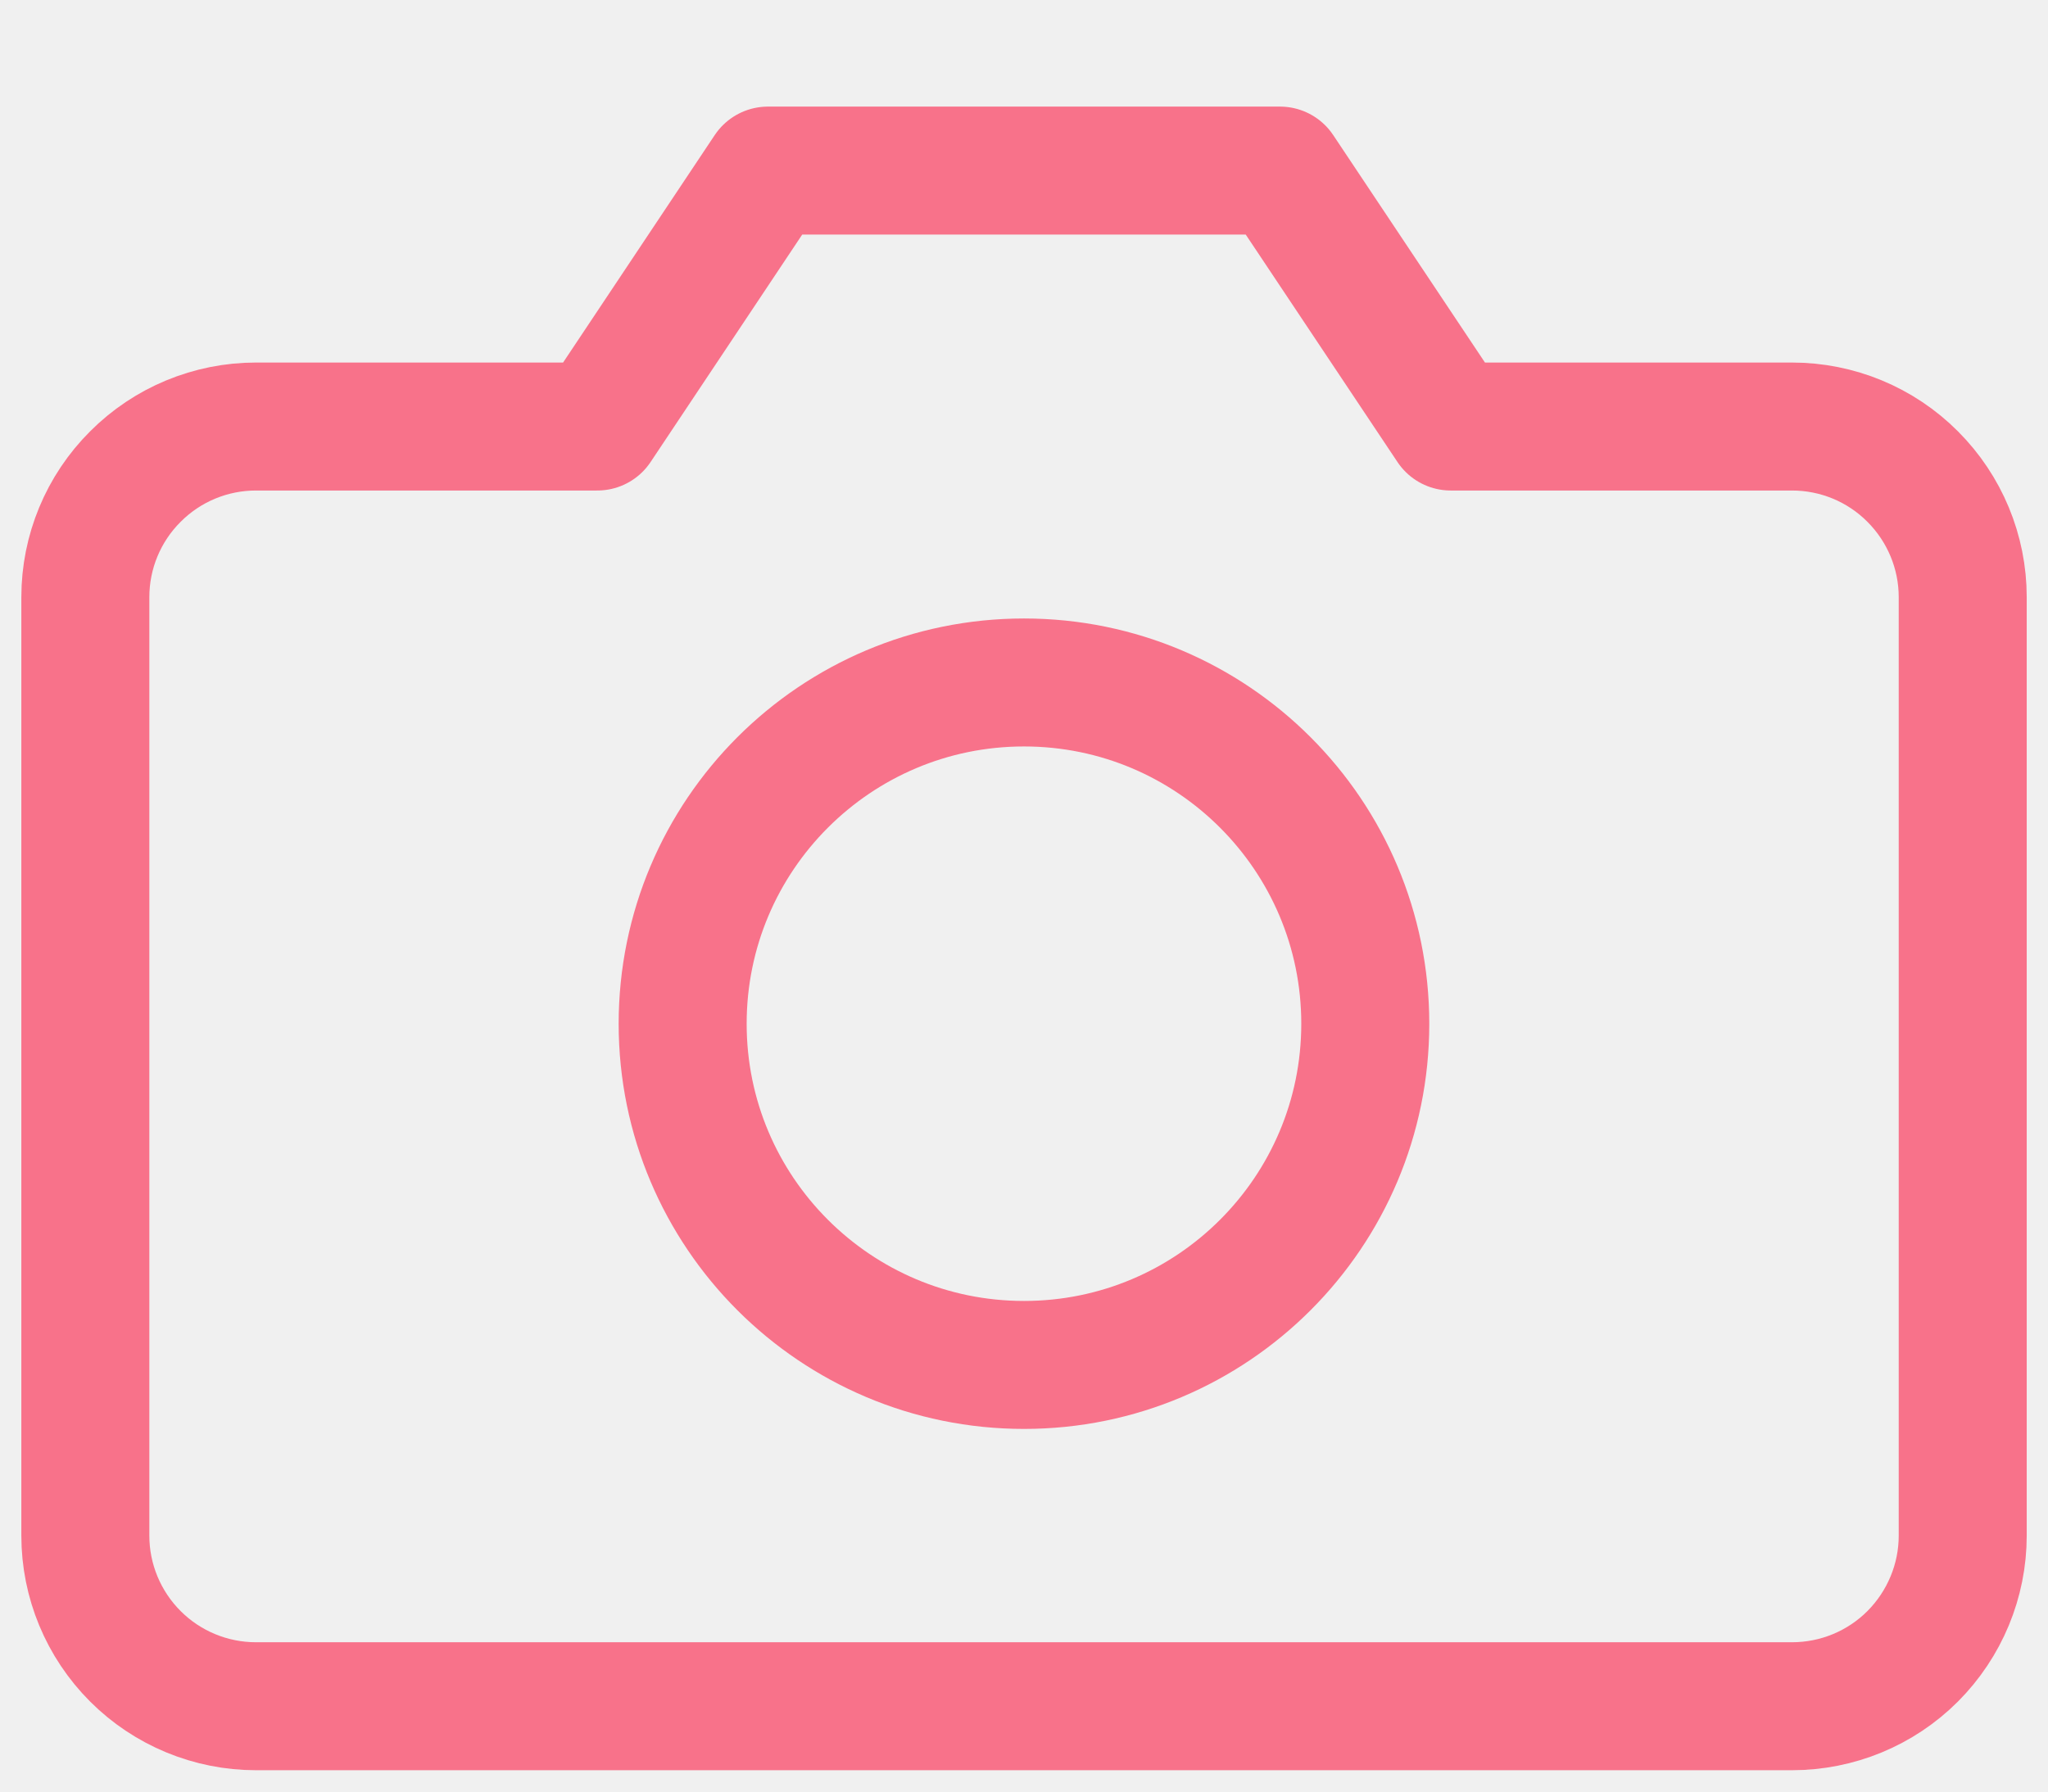
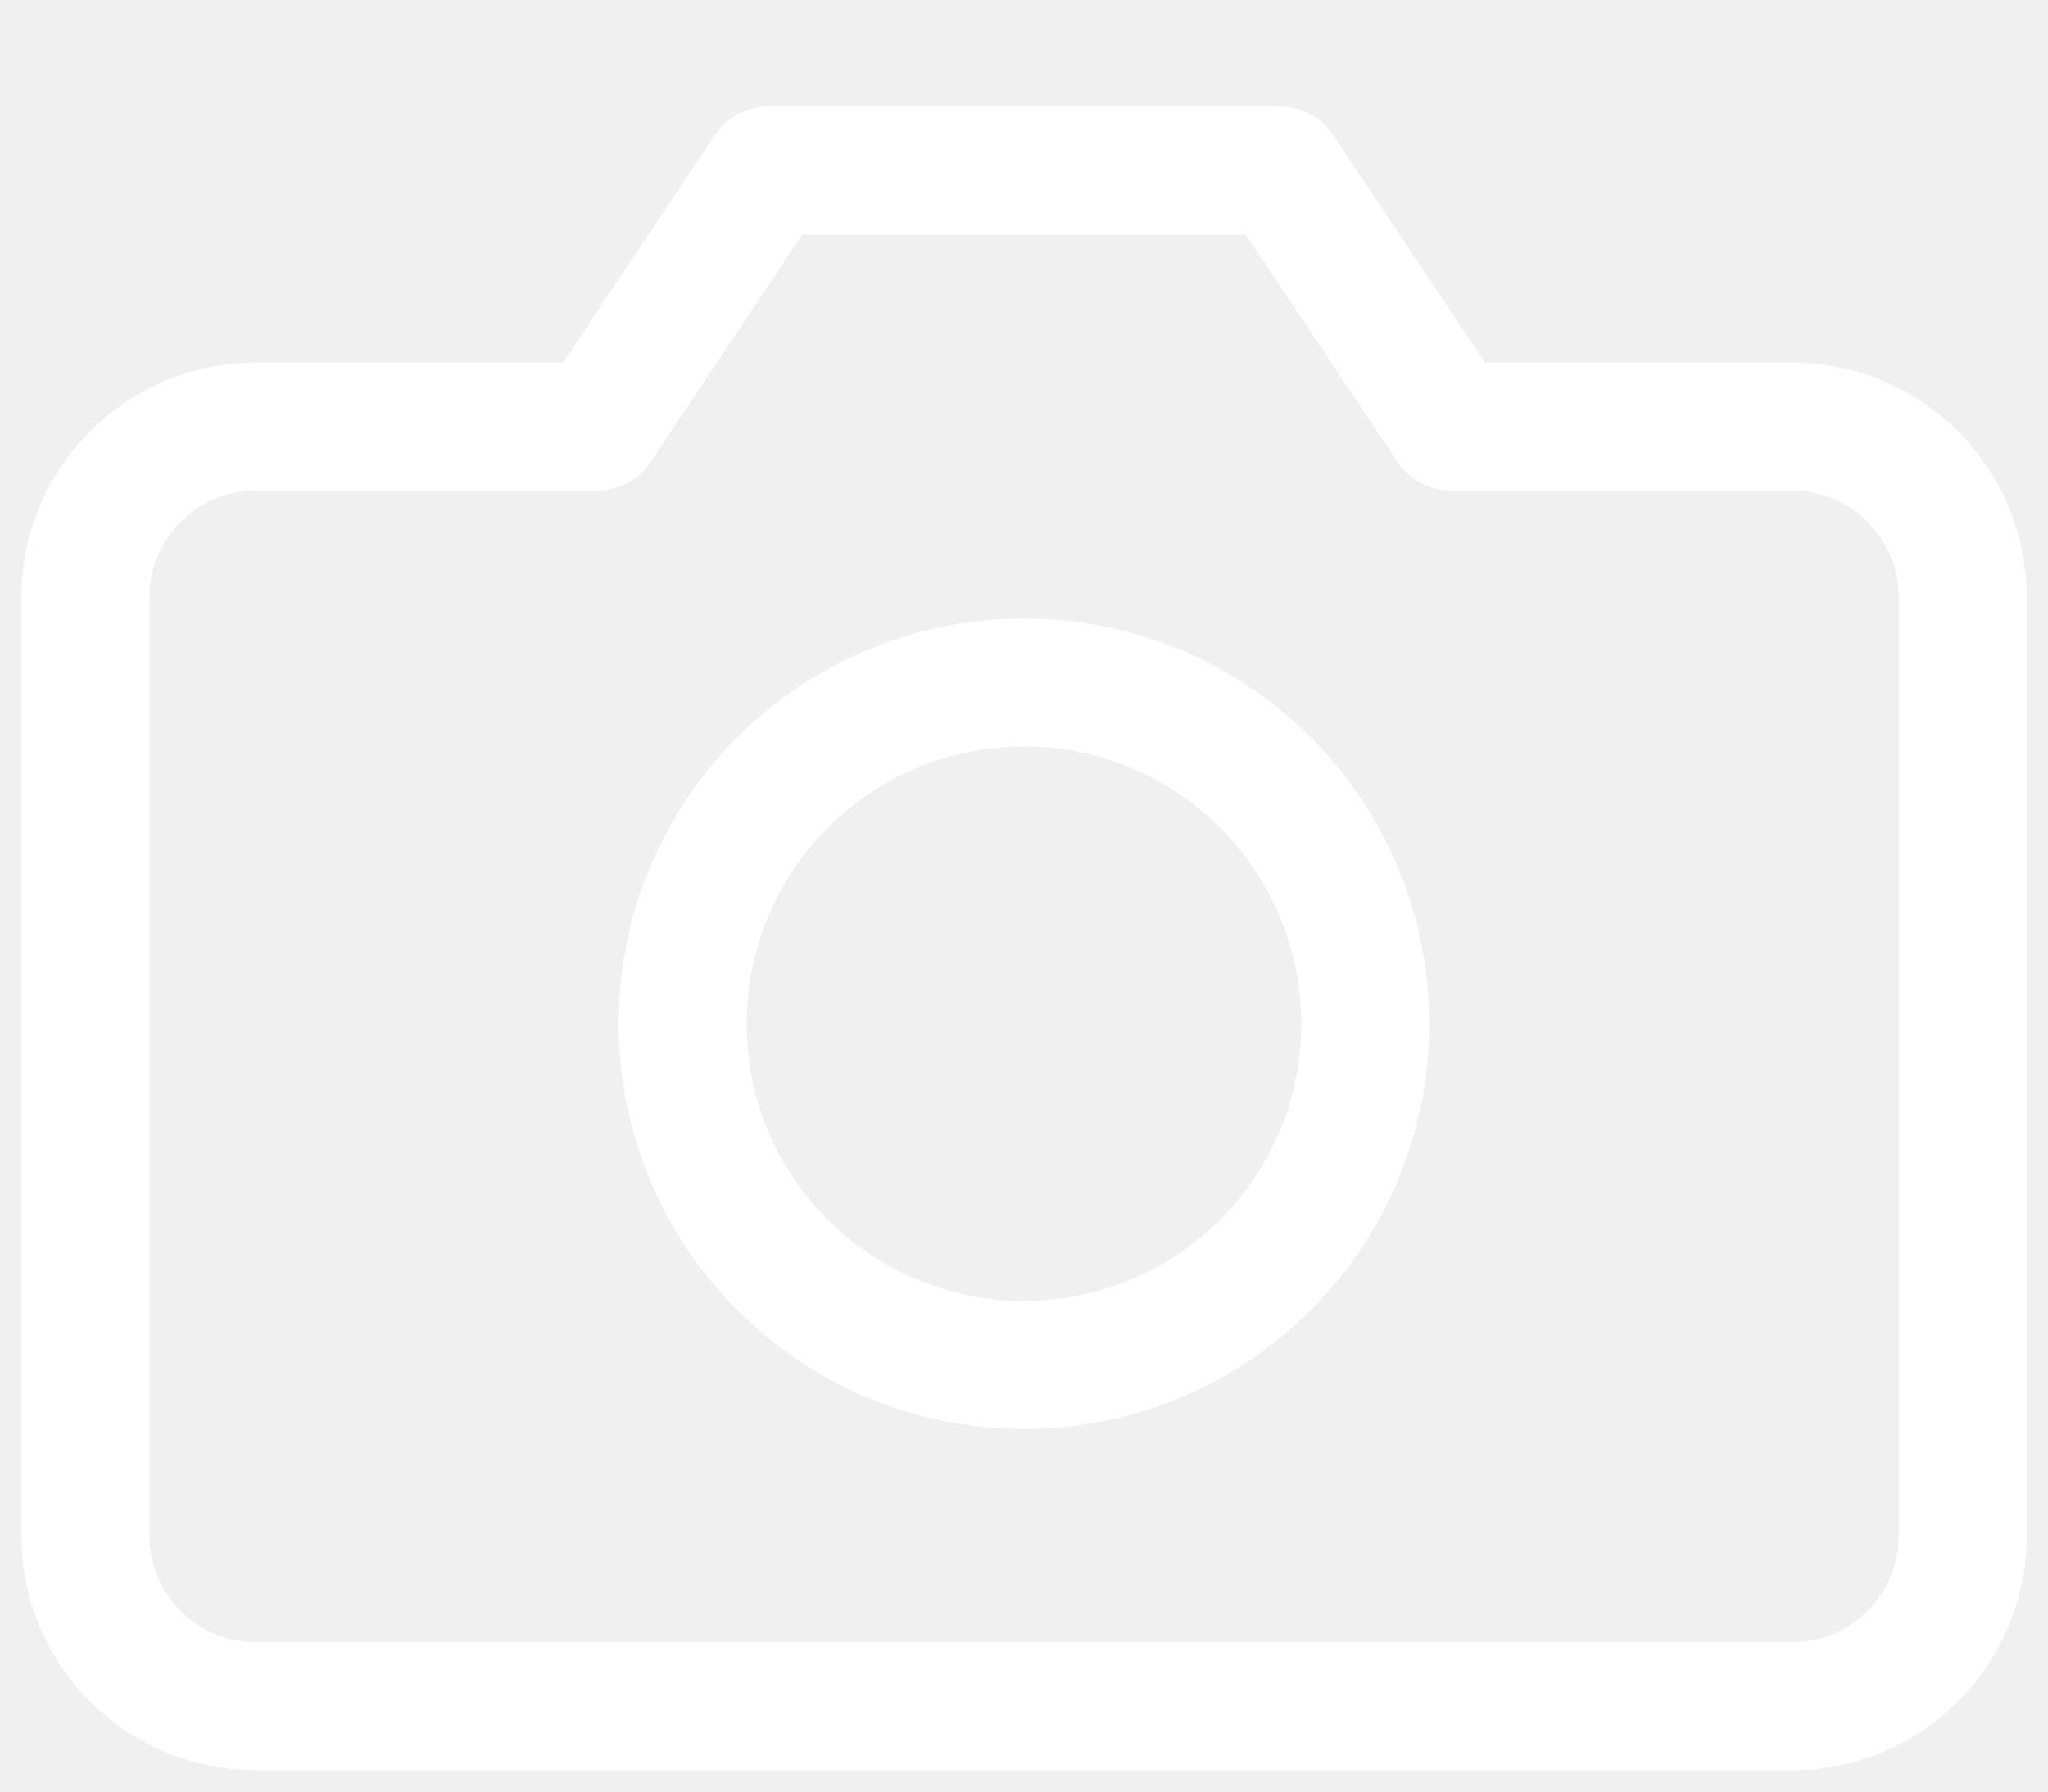
<svg xmlns="http://www.w3.org/2000/svg" width="16" height="14" viewBox="0 0 16 14" fill="none">
-   <path d="M14.667 10.667C14.667 11.02 14.526 11.359 14.276 11.61C14.026 11.86 13.687 12 13.333 12H1.333C0.98 12 0.641 11.86 0.391 11.61C0.14 11.359 0 11.02 0 10.667V3.333C0 2.98 0.14 2.641 0.391 2.391C0.641 2.14 0.98 2 1.333 2H4L5.333 0H9.333L10.667 2H13.333C13.687 2 14.026 2.14 14.276 2.391C14.526 2.641 14.667 2.98 14.667 3.333V10.667Z" transform="translate(0.666748 1.33301)" stroke="#F8728A" stroke-linecap="round" stroke-linejoin="round" />
-   <path d="M5.333 2.667C5.333 4.139 4.139 5.333 2.667 5.333C1.194 5.333 0 4.139 0 2.667C0 1.194 1.194 0 2.667 0C4.139 0 5.333 1.194 5.333 2.667Z" transform="translate(5.33325 5.33301)" stroke="#F8728A" stroke-linecap="round" stroke-linejoin="round" />
+   <path d="M14.667 10.667C14.667 11.02 14.526 11.359 14.276 11.61C14.026 11.86 13.687 12 13.333 12H1.333C0.98 12 0.641 11.86 0.391 11.61C0.14 11.359 0 11.02 0 10.667V3.333C0 2.98 0.14 2.641 0.391 2.391C0.641 2.14 0.98 2 1.333 2H4L5.333 0H9.333L10.667 2H13.333C13.687 2 14.026 2.14 14.276 2.391C14.526 2.641 14.667 2.98 14.667 3.333V10.667Z" transform="translate(0.666748 1.33301)" stroke="#FFF" stroke-linecap="round" stroke-linejoin="round" />
+   <path d="M5.333 2.667C5.333 4.139 4.139 5.333 2.667 5.333C1.194 5.333 0 4.139 0 2.667C0 1.194 1.194 0 2.667 0C4.139 0 5.333 1.194 5.333 2.667Z" transform="translate(5.33325 5.33301)" stroke="#FFF" stroke-linecap="round" stroke-linejoin="round" />
</svg>
